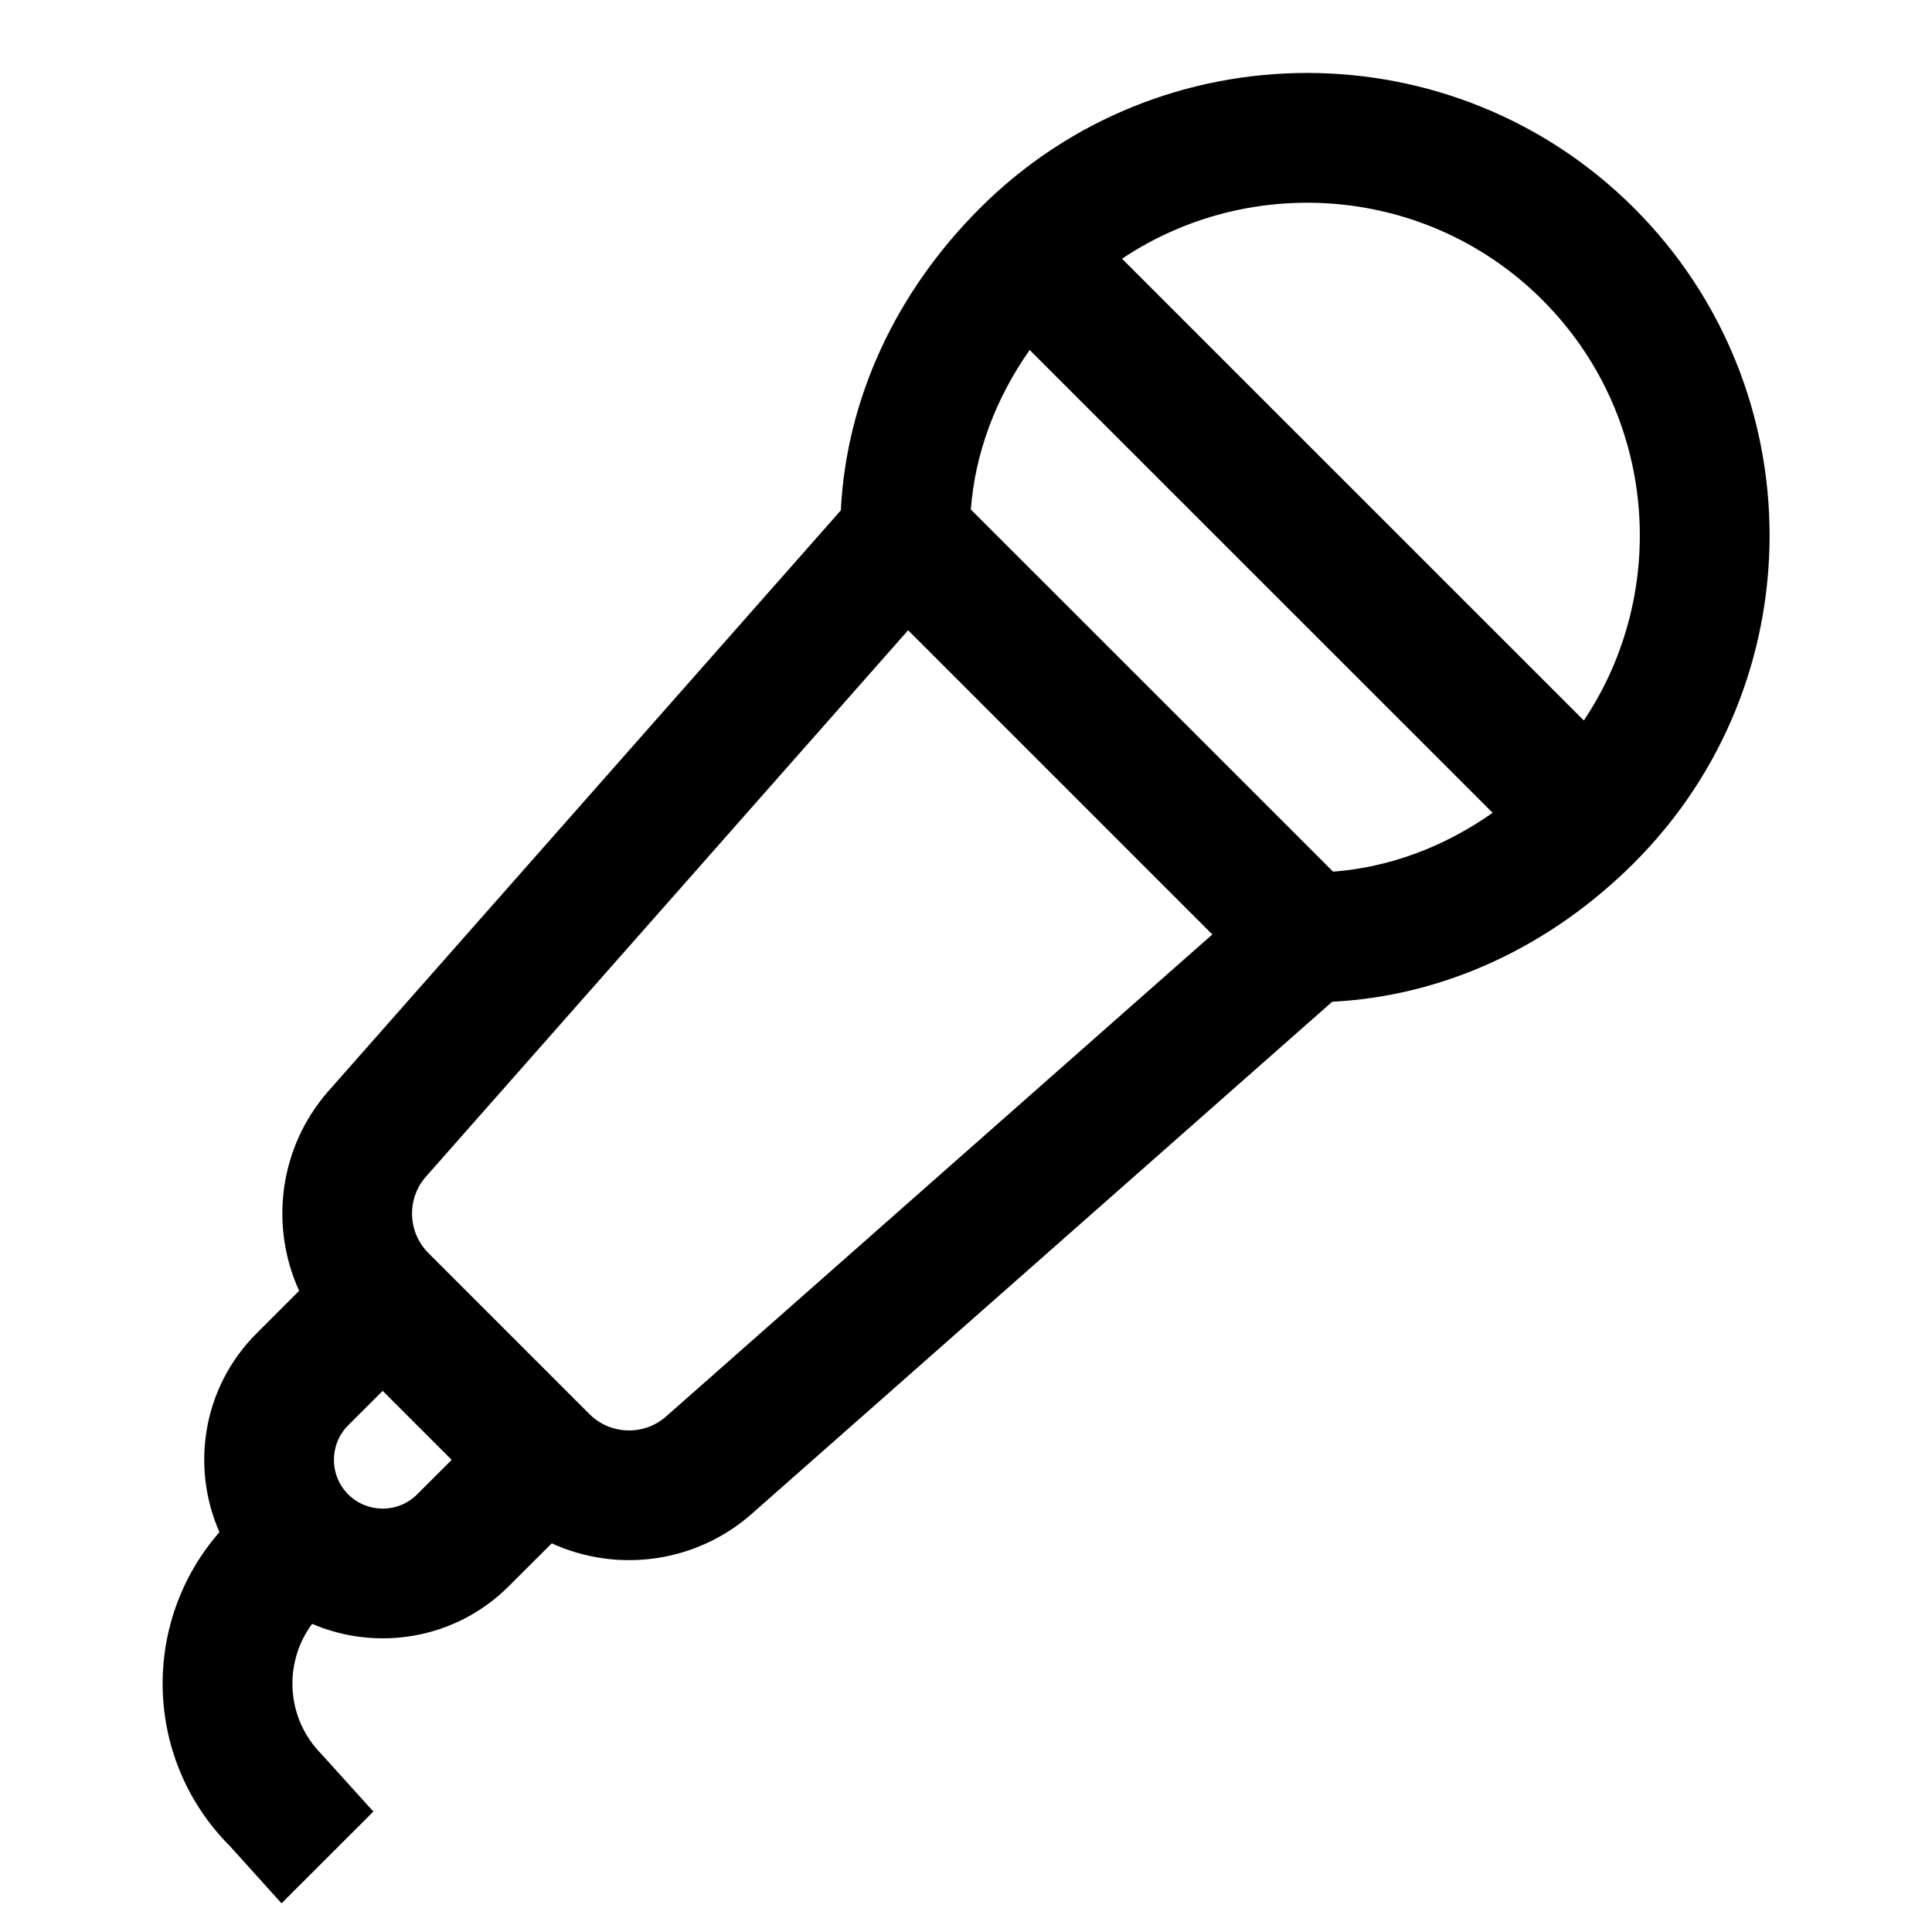
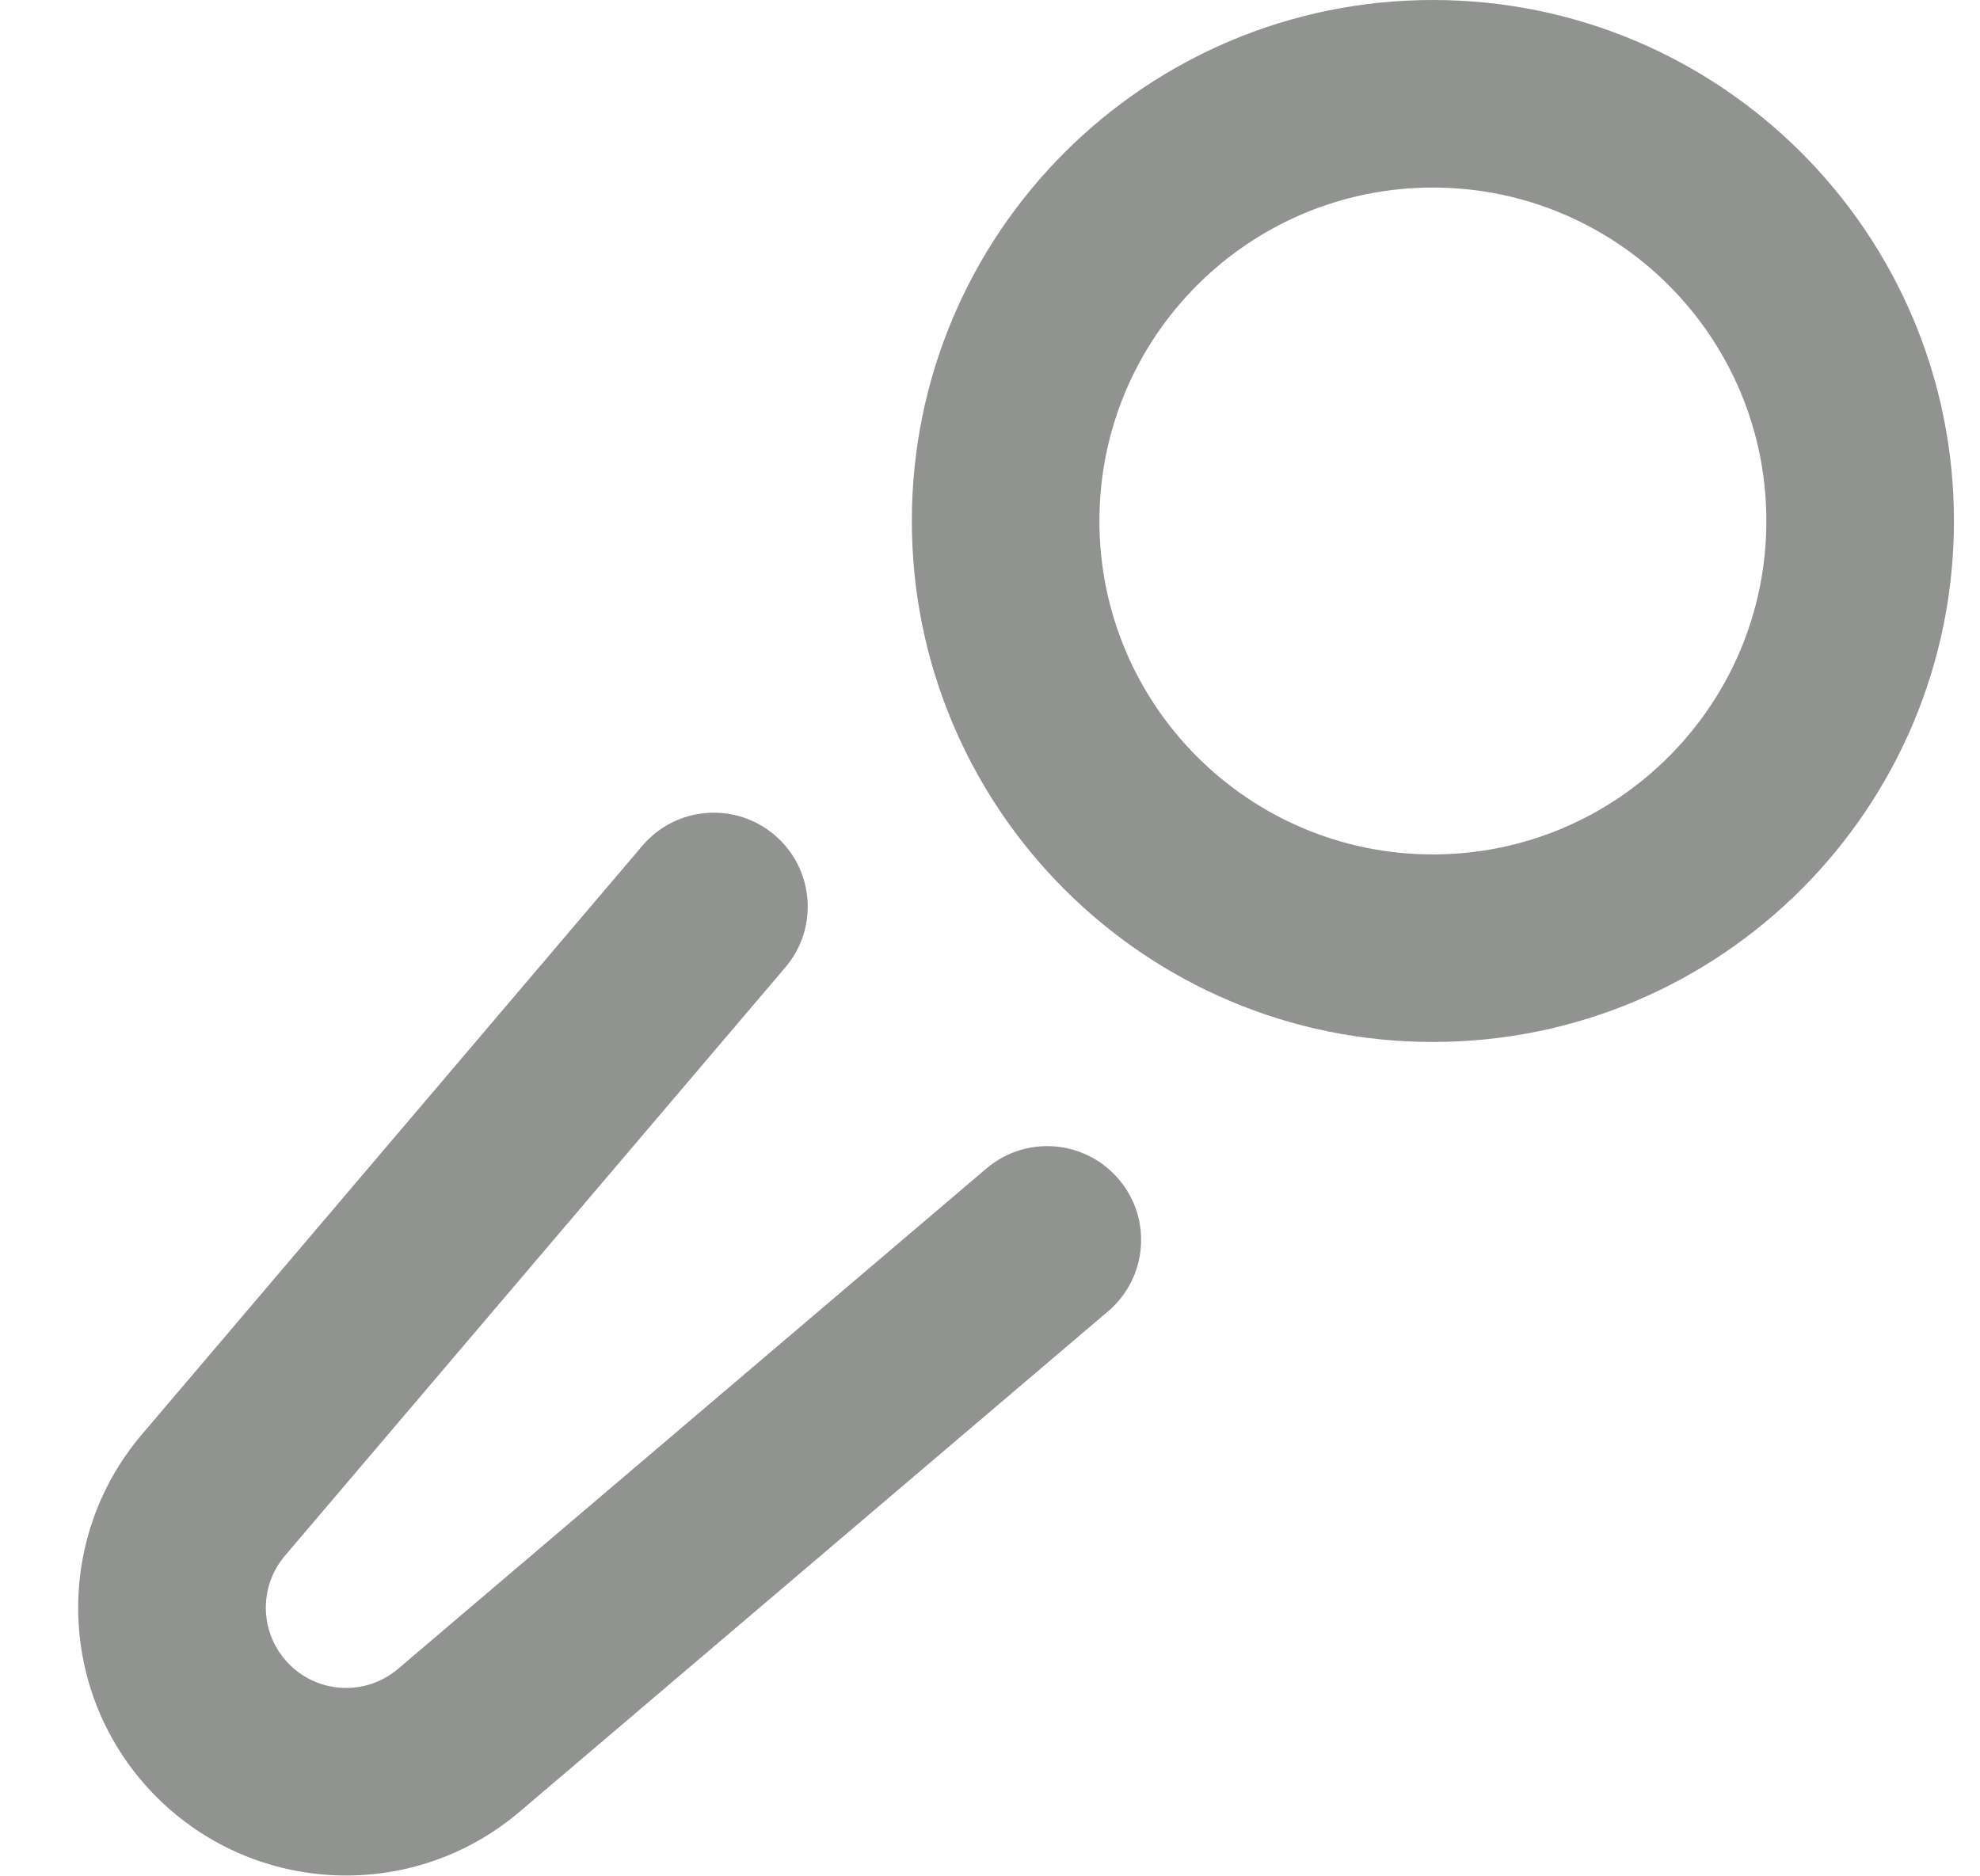
- <svg xmlns="http://www.w3.org/2000/svg" width="24" height="24" viewBox="0 0 24 24" fill="black">
-   <path d="M3.427 23.566L3.498 23.644L3.572 23.569L4.571 22.571L4.638 22.503L4.574 22.433L4.002 21.8L4.002 21.8L3.999 21.796C3.551 21.349 3.518 20.656 3.877 20.172C4.685 20.519 5.661 20.365 6.322 19.703L6.854 19.172C7.671 19.545 8.648 19.415 9.339 18.805L9.273 18.73L9.339 18.805L16.549 12.444C17.929 12.374 19.251 11.767 20.301 10.717C22.543 8.475 22.543 4.829 20.301 2.587C18.06 0.346 14.413 0.346 12.172 2.587L12.243 2.658L12.172 2.587C11.121 3.638 10.514 4.96 10.445 6.34L4.083 13.55C3.465 14.25 3.348 15.23 3.716 16.035L3.185 16.566L3.185 16.566C2.519 17.232 2.367 18.219 2.726 19.033C1.745 20.155 1.785 21.861 2.857 22.934L3.427 23.566ZM4.325 17.706L4.754 17.278L5.611 18.135L5.182 18.563C4.946 18.8 4.562 18.8 4.325 18.563C4.089 18.327 4.089 17.943 4.325 17.706ZM8.273 17.597L8.273 17.597C7.999 17.838 7.581 17.825 7.323 17.567L5.321 15.565C5.063 15.307 5.05 14.89 5.291 14.617L11.281 7.829L15.06 11.608L8.273 17.597ZM12.791 4.347L18.542 10.097C17.935 10.524 17.256 10.775 16.56 10.828L12.06 6.329C12.113 5.633 12.365 4.954 12.791 4.347ZM19.161 3.727C20.579 5.145 20.75 7.344 19.675 8.95L13.938 3.214C15.545 2.139 17.744 2.31 19.161 3.727Z" fill="current" stroke="current" strokeWidth="0.5" />
+ <svg xmlns="http://www.w3.org/2000/svg" width="19" height="18" viewBox="0 0 19 18" fill="none">
+   <path d="M13.75 1.8C11.983 1.8 10.55 3.233 10.55 5C10.55 6.767 11.983 8.2 13.75 8.2C15.517 8.2 16.95 6.767 16.95 5C16.95 3.233 15.517 1.8 13.75 1.8ZM8.75 5C8.75 2.239 10.989 0 13.75 0C16.511 0 18.75 2.239 18.75 5C18.75 7.761 16.511 10 13.75 10C10.989 10 8.75 7.761 8.75 5ZM7.433 8.014C7.812 8.336 7.859 8.904 7.537 9.283L2.734 14.931C2.474 15.237 2.493 15.69 2.777 15.974C3.06 16.258 3.515 16.276 3.82 16.016L9.466 11.214C9.845 10.892 10.413 10.938 10.735 11.317C11.058 11.695 11.012 12.263 10.633 12.585L4.987 17.387C3.967 18.255 2.451 18.194 1.503 17.247C0.556 16.3 0.495 14.786 1.362 13.766L6.164 8.117C6.486 7.738 7.054 7.692 7.433 8.014Z" fill="#919390" stroke-width="0.5" stroke-linecap="round" stroke-linejoin="round" />
+   <path d="M13.75 1.8C11.983 1.8 10.55 3.233 10.55 5C10.55 6.767 11.983 8.2 13.75 8.2C15.517 8.2 16.95 6.767 16.95 5C16.95 3.233 15.517 1.8 13.75 1.8ZM8.75 5C8.75 2.239 10.989 0 13.75 0C16.511 0 18.75 2.239 18.75 5C18.75 7.761 16.511 10 13.75 10C10.989 10 8.75 7.761 8.75 5ZM7.433 8.014C7.812 8.336 7.859 8.904 7.537 9.283L2.734 14.931C2.474 15.237 2.493 15.69 2.777 15.974C3.06 16.258 3.515 16.276 3.82 16.016L9.466 11.214C9.845 10.892 10.413 10.938 10.735 11.317C11.058 11.695 11.012 12.263 10.633 12.585L4.987 17.387C3.967 18.255 2.451 18.194 1.503 17.247C0.556 16.3 0.495 14.786 1.362 13.766L6.164 8.117C6.486 7.738 7.054 7.692 7.433 8.014Z" stroke="#919390" stroke-width="0" stroke-linecap="round" stroke-linejoin="round" />
</svg>
